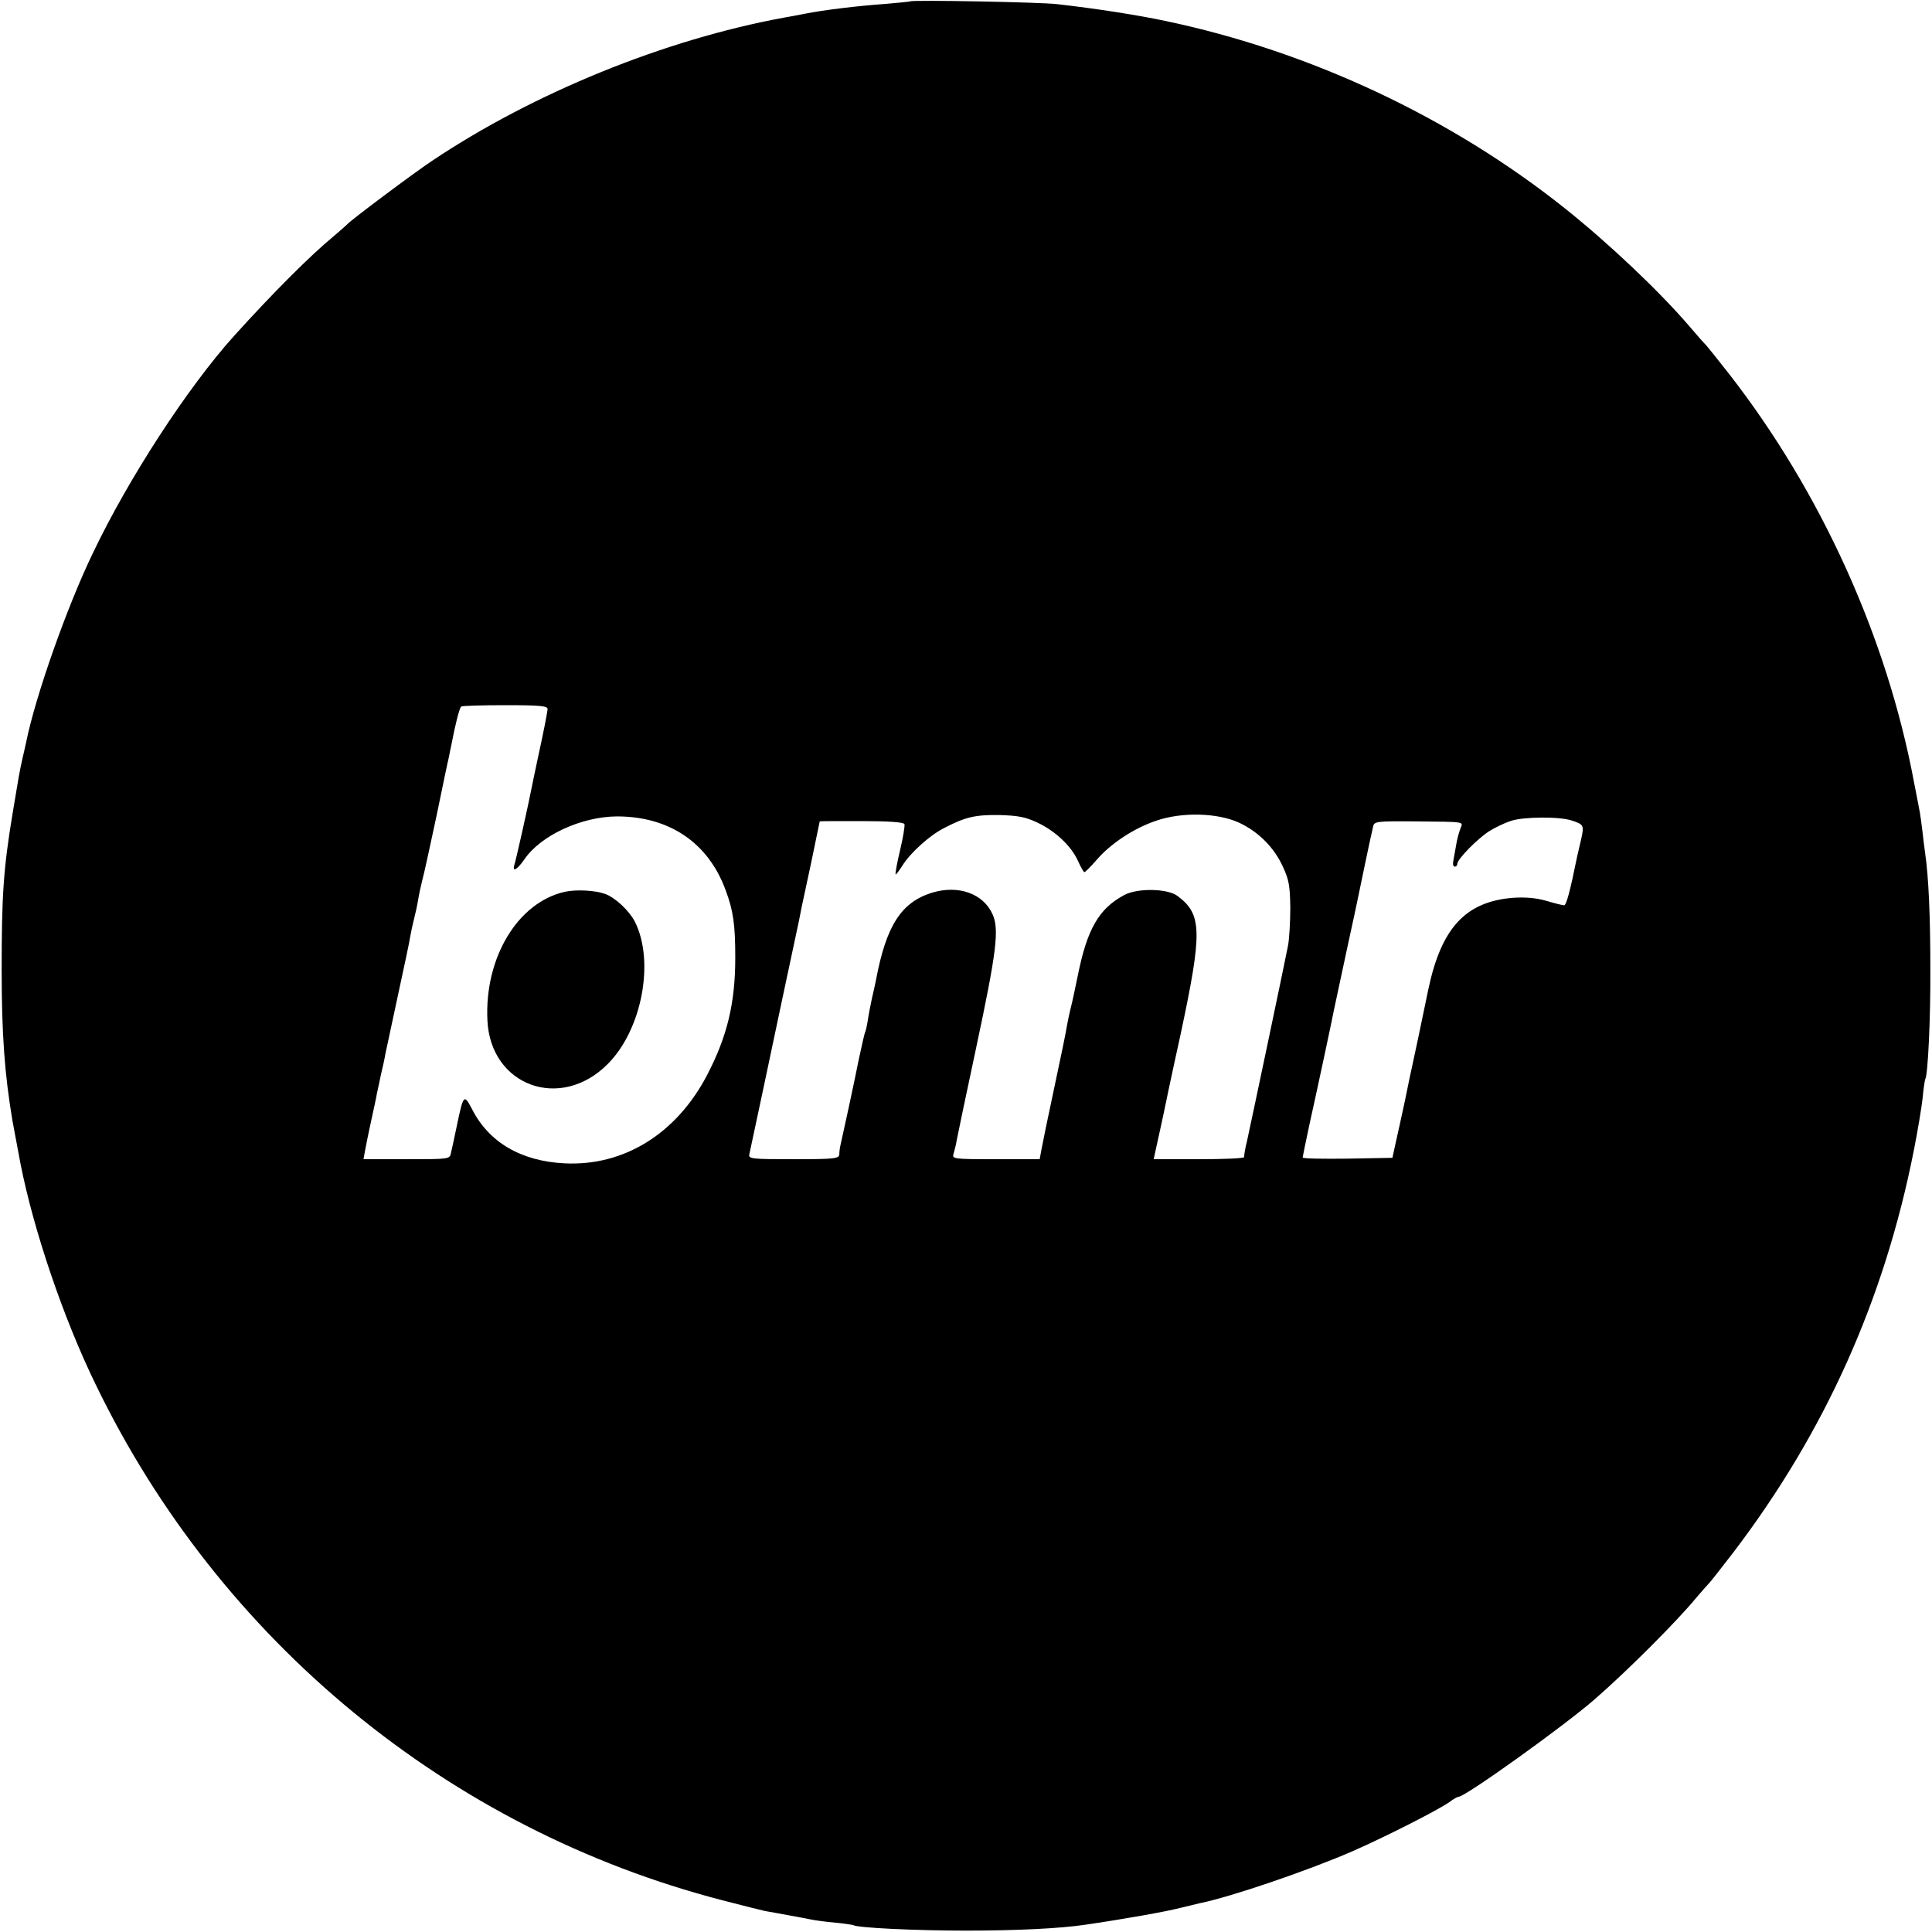
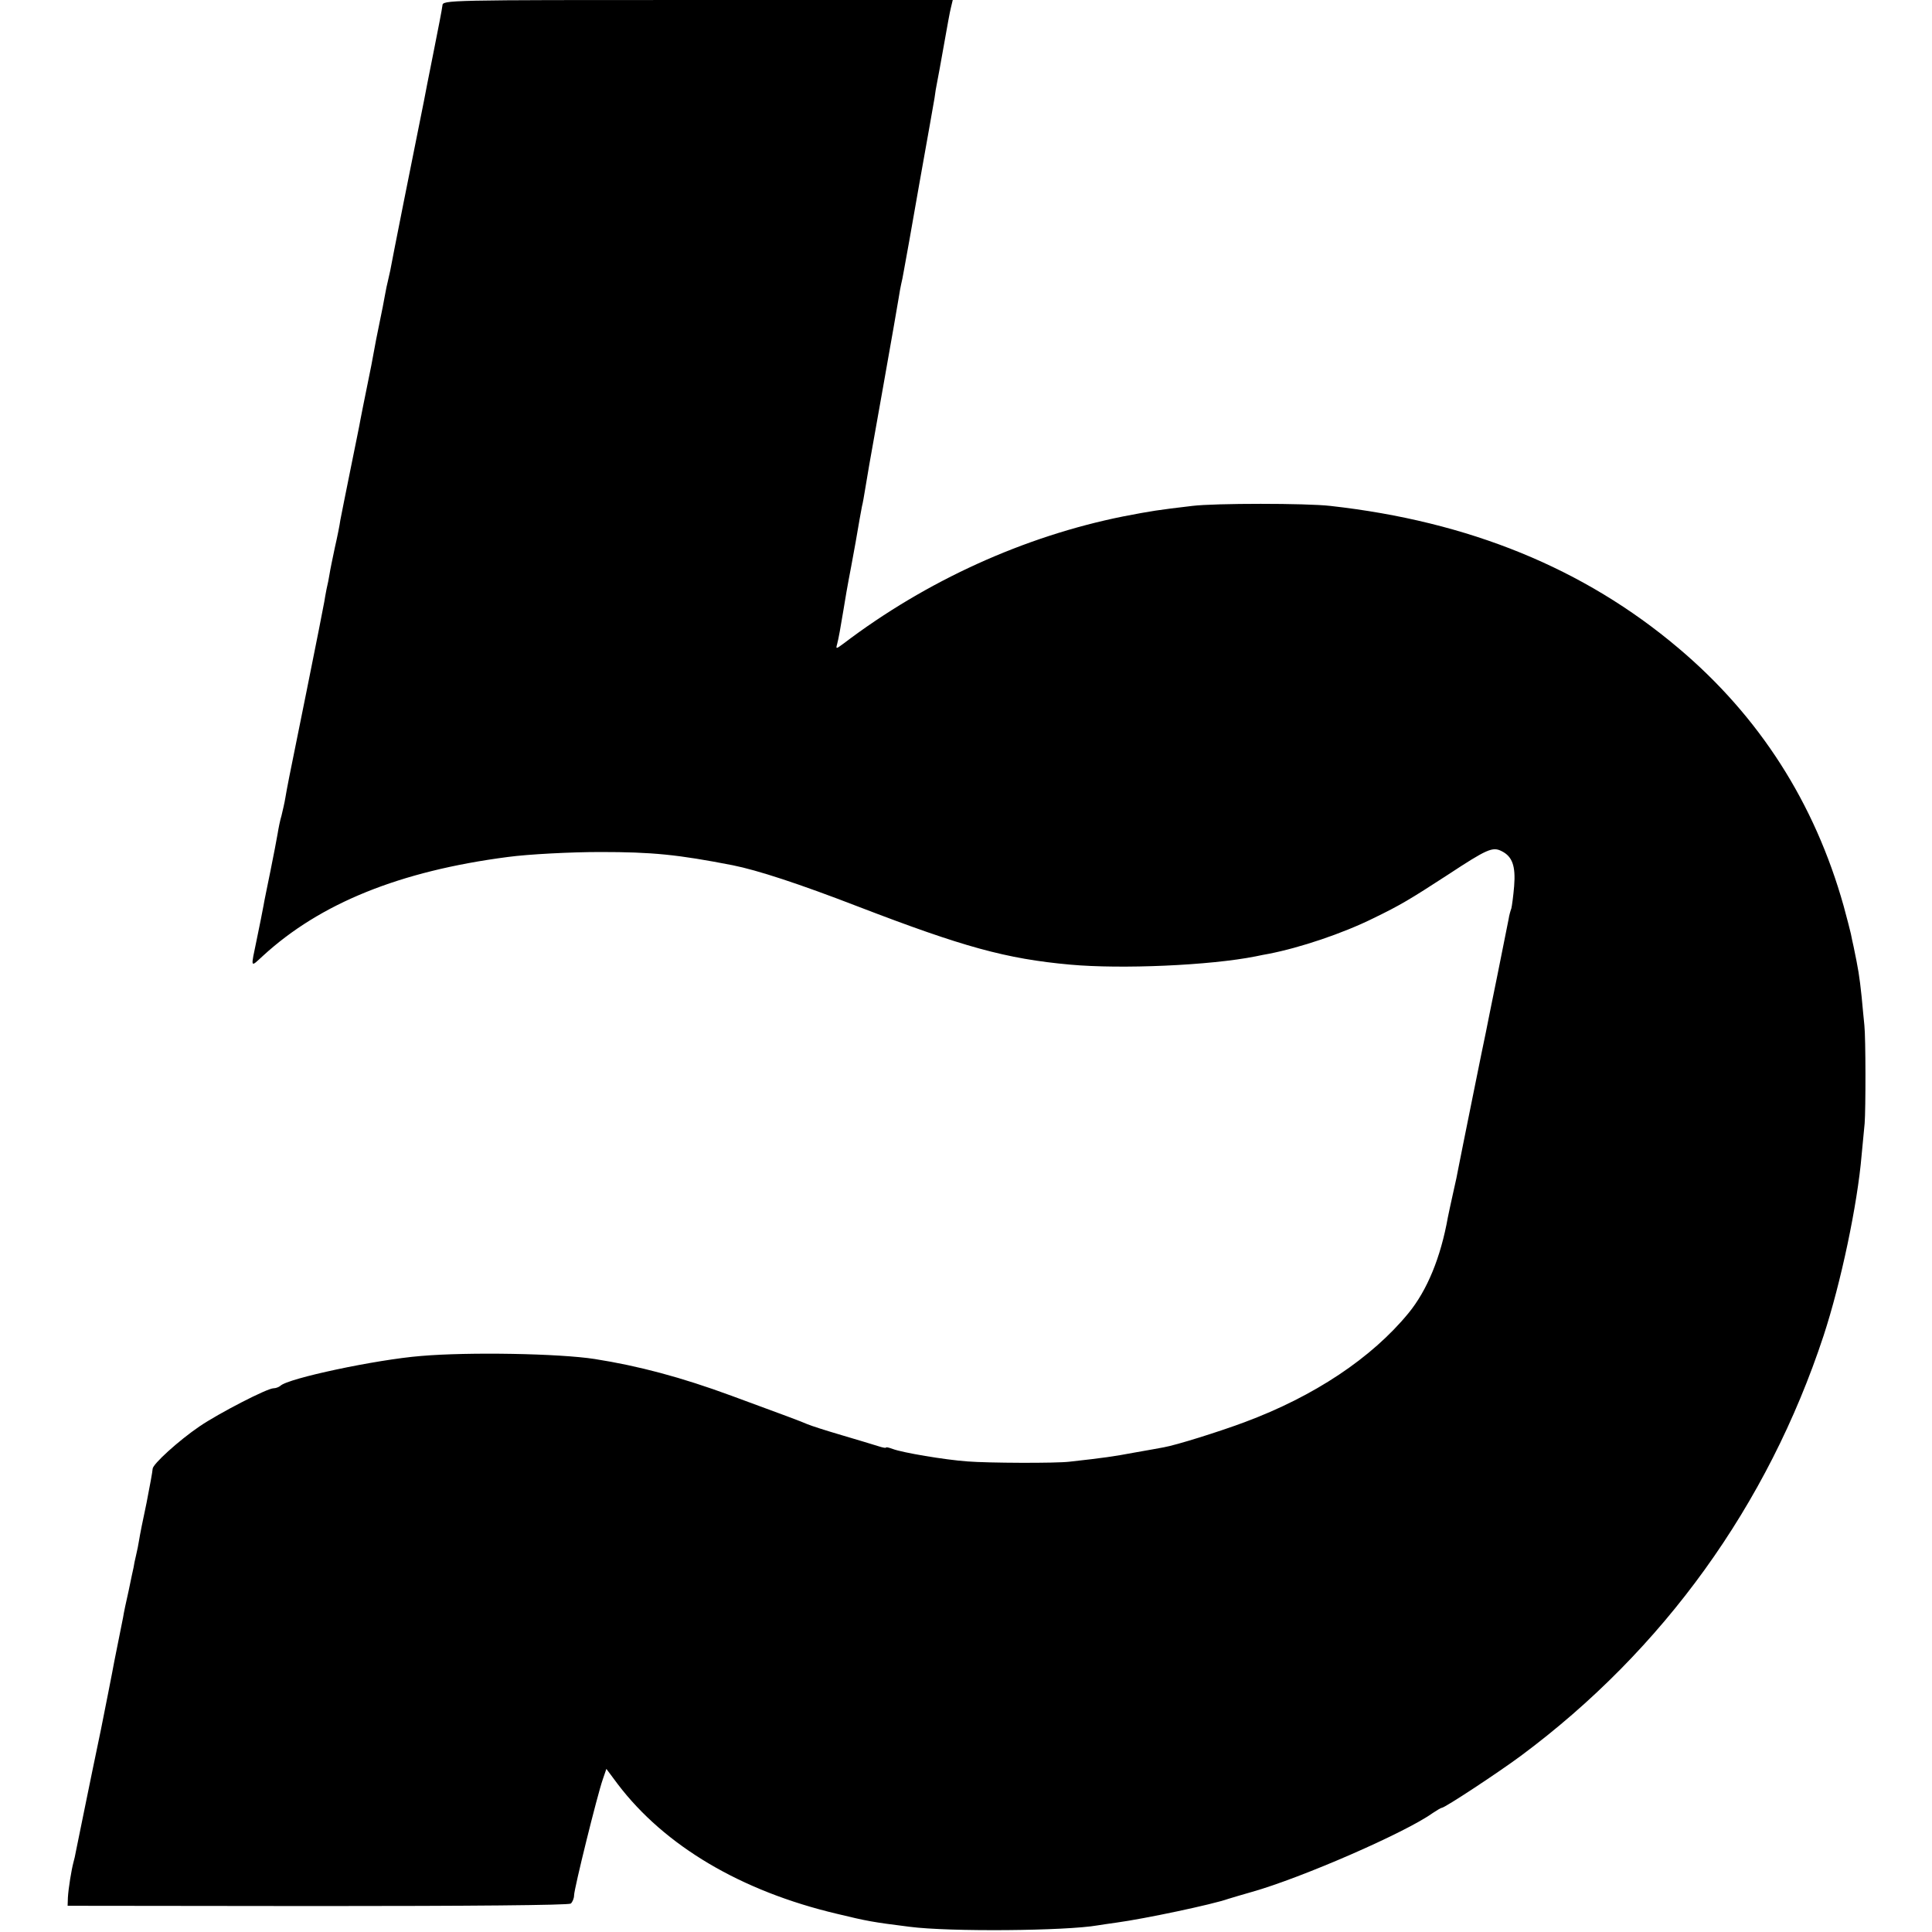
<svg xmlns="http://www.w3.org/2000/svg" version="1.0" width="700pt" height="700pt" viewBox="0 0 700 700" preserveAspectRatio="xMidYMid meet">
  <g transform="translate(0,700) scale(0.1,-0.1)" fill="#000000" stroke="none">
-     <path d="M3298 6995 c-2 -1 -41 -5 -88 -9 -100 -7 -225 -22 -295 -36 -27 -5 -61 -12 -75 -14 -431 -79 -908 -273 -1275 -519 -69 -46 -297 -217 -305 -228 -3 -3 -25 -23 -50 -44 -85 -70 -220 -205 -361 -361 -168 -186 -384 -518 -513 -789 -94 -195 -207 -516 -241 -683 -2 -9 -8 -37 -14 -62 -11 -49 -13 -63 -35 -195 -34 -204 -40 -302 -40 -570 0 -233 11 -378 39 -545 6 -32 24 -129 29 -155 48 -244 156 -562 273 -802 449 -928 1279 -1611 2270 -1868 72 -19 142 -36 155 -39 13 -2 50 -9 83 -15 33 -6 71 -13 85 -16 14 -3 52 -8 85 -11 33 -3 63 -8 66 -9 15 -10 227 -20 409 -20 188 0 341 8 430 21 144 21 295 48 345 61 33 8 67 16 75 18 109 22 388 117 549 187 121 53 308 148 353 179 14 11 29 19 33 19 24 0 383 257 495 355 119 104 294 279 365 365 21 25 41 47 44 50 4 3 45 55 91 115 332 436 547 915 654 1456 14 70 28 155 32 190 3 35 8 67 10 70 9 17 19 214 18 399 0 188 -6 331 -19 420 -3 19 -7 56 -10 81 -3 25 -7 54 -9 65 -2 10 -11 60 -21 109 -98 525 -337 1052 -670 1480 -43 55 -81 102 -84 105 -4 3 -31 34 -61 69 -111 129 -291 299 -450 426 -414 330 -924 569 -1447 679 -99 21 -244 44 -393 61 -55 7 -526 16 -532 10z m-1314 -2565 c-3 -22 -13 -75 -36 -180 -11 -52 -22 -104 -24 -115 -7 -38 -54 -250 -60 -267 -9 -30 9 -20 35 17 59 88 207 156 336 157 190 0 331 -95 394 -267 28 -75 35 -125 35 -245 0 -164 -29 -285 -102 -425 -111 -213 -302 -331 -517 -320 -157 8 -274 76 -335 197 -29 55 -31 52 -54 -57 -9 -44 -19 -90 -22 -102 -4 -23 -7 -23 -160 -23 l-157 0 6 33 c3 17 13 66 22 107 9 41 19 86 21 100 3 14 10 45 15 70 6 25 13 56 15 70 3 14 23 108 45 210 22 102 43 199 45 215 3 17 9 46 14 65 5 19 12 51 15 70 3 19 10 51 15 71 6 20 28 123 51 230 22 107 42 203 45 214 2 11 6 31 9 44 14 75 30 137 36 141 4 3 76 5 161 5 129 0 153 -3 152 -15z m1776 -411 c65 -31 122 -85 146 -139 10 -22 20 -40 23 -40 3 0 23 20 43 43 51 60 136 116 216 143 95 33 224 29 302 -7 70 -33 126 -89 158 -159 22 -47 26 -69 27 -150 0 -52 -4 -113 -8 -135 -15 -77 -138 -661 -149 -710 -7 -27 -11 -53 -10 -57 1 -5 -72 -8 -163 -8 l-165 0 5 23 c9 42 27 122 31 142 2 11 29 140 61 285 80 375 79 437 -11 504 -36 27 -145 29 -193 3 -91 -49 -134 -122 -168 -292 -9 -44 -20 -96 -25 -115 -5 -19 -11 -48 -14 -65 -2 -16 -23 -118 -46 -225 -23 -107 -44 -210 -47 -227 l-6 -33 -159 0 c-155 0 -159 1 -153 20 3 11 9 32 11 47 3 16 34 165 70 333 75 352 85 433 60 488 -34 75 -125 107 -221 77 -110 -35 -164 -119 -201 -315 -3 -14 -9 -44 -15 -68 -5 -23 -12 -59 -15 -80 -3 -20 -8 -40 -10 -43 -2 -4 -12 -49 -23 -100 -16 -81 -55 -261 -66 -309 -2 -8 -4 -23 -4 -32 -1 -16 -16 -18 -165 -18 -152 0 -165 1 -161 18 25 116 47 221 51 239 5 25 122 577 129 608 2 11 6 32 9 46 3 14 19 90 36 168 16 79 30 144 30 145 0 1 68 1 152 1 98 0 153 -4 155 -11 2 -6 -5 -49 -16 -95 -11 -46 -18 -85 -16 -87 1 -2 12 12 24 31 29 47 100 111 152 137 77 40 112 48 199 47 69 -2 96 -7 140 -28z m1935 8 c43 -14 45 -17 34 -67 -6 -25 -12 -52 -14 -60 -27 -133 -40 -180 -48 -180 -5 0 -34 7 -64 16 -38 11 -77 14 -122 11 -171 -14 -259 -109 -306 -332 -19 -93 -57 -273 -60 -285 -2 -8 -13 -60 -24 -115 -12 -55 -27 -125 -34 -155 l-12 -55 -163 -3 c-89 -1 -162 0 -162 4 0 4 11 57 24 118 32 144 83 384 89 416 3 14 24 111 46 215 23 105 43 199 45 210 4 20 42 203 51 240 4 19 11 20 152 19 189 -2 174 0 164 -27 -5 -13 -12 -39 -15 -58 -3 -19 -8 -44 -10 -56 -3 -13 -1 -23 5 -23 5 0 9 4 9 10 0 17 73 91 115 118 22 14 58 31 80 38 46 15 176 16 220 1z" />
-     <path d="M2047 3769 c-171 -38 -292 -239 -281 -466 11 -237 264 -330 435 -159 125 124 172 373 99 517 -21 40 -70 86 -107 100 -36 13 -103 17 -146 8z" />
+     <path d="M1603 6980 c-1 -11 -16 -88 -33 -173 -17 -84 -32 -162 -34 -173 -38 -187 -119 -595 -122 -614 -3 -14 -7 -32 -9 -40 -2 -8 -7 -30 -10 -48 -3 -18 -12 -64 -20 -102 -8 -38 -17 -84 -20 -102 -3 -18 -14 -76 -25 -128 -11 -52 -21 -106 -24 -120 -2 -14 -19 -95 -36 -180 -17 -85 -34 -168 -37 -185 -2 -16 -11 -61 -20 -100 -8 -38 -17 -81 -19 -95 -2 -14 -7 -38 -11 -55 -3 -16 -7 -37 -8 -45 -1 -8 -30 -154 -64 -323 -73 -359 -69 -342 -77 -387 -3 -19 -10 -48 -14 -65 -5 -16 -11 -46 -14 -65 -3 -19 -15 -80 -26 -135 -11 -55 -23 -111 -25 -125 -6 -32 -12 -62 -25 -125 -22 -106 -24 -101 23 -58 207 190 495 307 887 358 74 10 229 18 335 18 188 0 280 -9 480 -48 90 -18 240 -67 455 -150 380 -146 535 -189 767 -210 186 -17 508 -3 673 30 14 3 34 7 46 9 114 22 269 74 380 129 97 47 132 68 269 157 143 94 163 103 196 86 38 -19 51 -53 45 -127 -3 -36 -8 -72 -10 -80 -3 -8 -8 -25 -10 -39 -3 -14 -21 -106 -41 -205 -20 -99 -39 -191 -41 -203 -3 -13 -25 -121 -49 -240 -24 -120 -47 -232 -50 -249 -3 -18 -12 -61 -20 -95 -8 -35 -16 -74 -19 -88 -26 -146 -75 -265 -143 -348 -133 -162 -341 -301 -594 -395 -91 -34 -247 -83 -293 -91 -11 -2 -59 -11 -106 -19 -75 -14 -109 -19 -235 -33 -50 -6 -295 -5 -370 1 -83 6 -236 32 -270 45 -14 5 -25 8 -25 5 0 -2 -12 0 -27 5 -16 5 -75 23 -133 40 -58 17 -114 35 -125 40 -20 9 -87 34 -275 103 -182 67 -336 108 -495 133 -128 20 -457 26 -630 11 -162 -13 -482 -81 -509 -108 -6 -5 -17 -9 -25 -9 -23 0 -199 -91 -268 -138 -75 -51 -170 -137 -170 -154 0 -7 -10 -62 -22 -123 -13 -60 -25 -121 -27 -135 -2 -14 -7 -38 -11 -55 -4 -16 -8 -36 -9 -44 -2 -8 -10 -46 -18 -85 -9 -39 -18 -82 -20 -96 -3 -14 -10 -50 -16 -80 -6 -30 -13 -66 -16 -80 -4 -24 -40 -205 -48 -245 -43 -205 -87 -425 -91 -443 -2 -12 -6 -30 -9 -40 -7 -26 -18 -93 -20 -127 l-1 -30 905 -1 c546 0 910 3 918 9 6 5 12 19 12 30 0 23 84 363 104 420 l13 38 41 -55 c170 -224 447 -388 794 -470 112 -27 128 -30 263 -47 145 -19 568 -15 682 5 10 2 41 6 68 10 103 14 349 66 405 86 14 4 52 16 85 25 181 51 557 215 656 286 15 10 30 19 33 19 11 0 205 128 286 188 517 384 895 909 1097 1522 63 192 123 476 138 655 4 44 9 96 11 115 4 52 4 309 -1 355 -2 22 -7 69 -10 104 -8 76 -12 99 -29 181 -3 14 -8 35 -10 47 -3 12 -14 57 -26 100 -105 374 -305 687 -599 935 -342 289 -759 459 -1261 515 -87 10 -419 10 -500 0 -127 -15 -146 -18 -250 -38 -359 -72 -714 -233 -1014 -461 -27 -20 -28 -20 -23 -2 5 18 13 63 23 124 8 48 14 85 19 110 3 14 14 75 25 135 10 61 21 119 23 130 3 11 8 40 12 65 10 60 7 46 65 370 28 157 53 301 56 320 3 19 7 42 9 50 2 8 7 31 10 50 4 19 29 161 56 315 28 154 52 294 55 310 2 17 6 41 9 55 3 14 14 75 25 137 11 62 22 124 26 138 l6 25 -924 0 c-913 0 -924 0 -925 -20z" />
  </g>
</svg>
